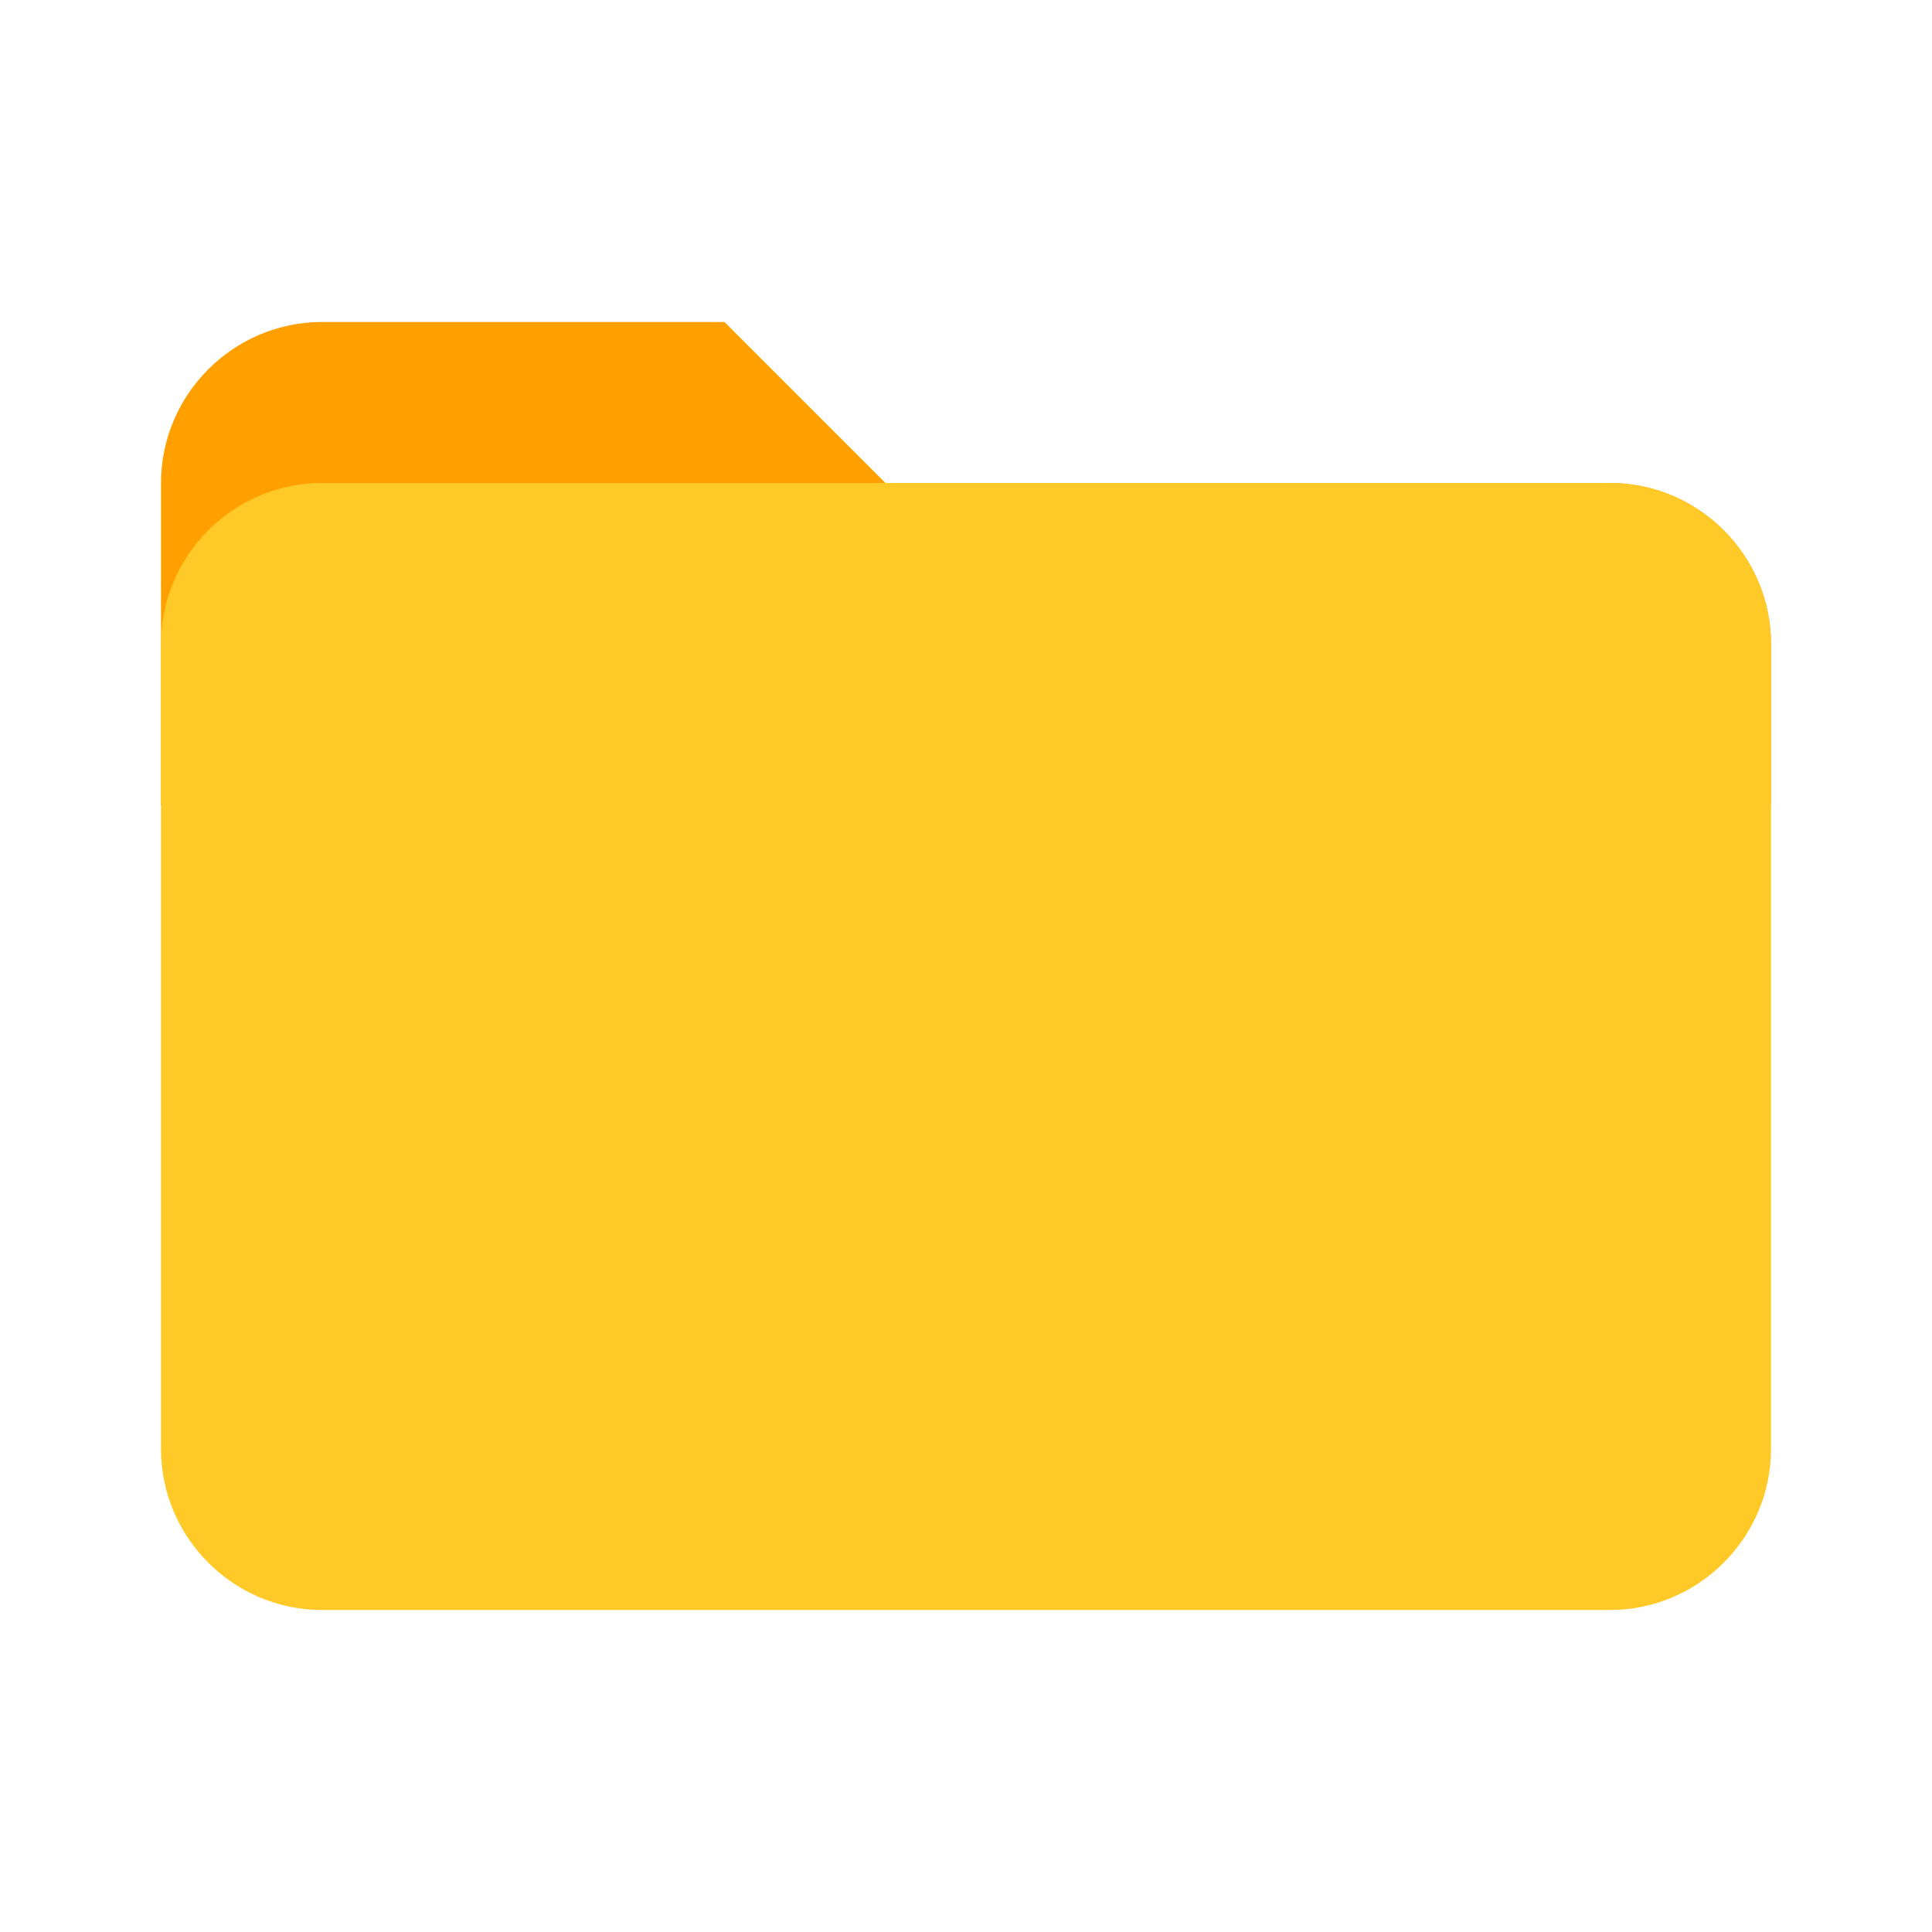
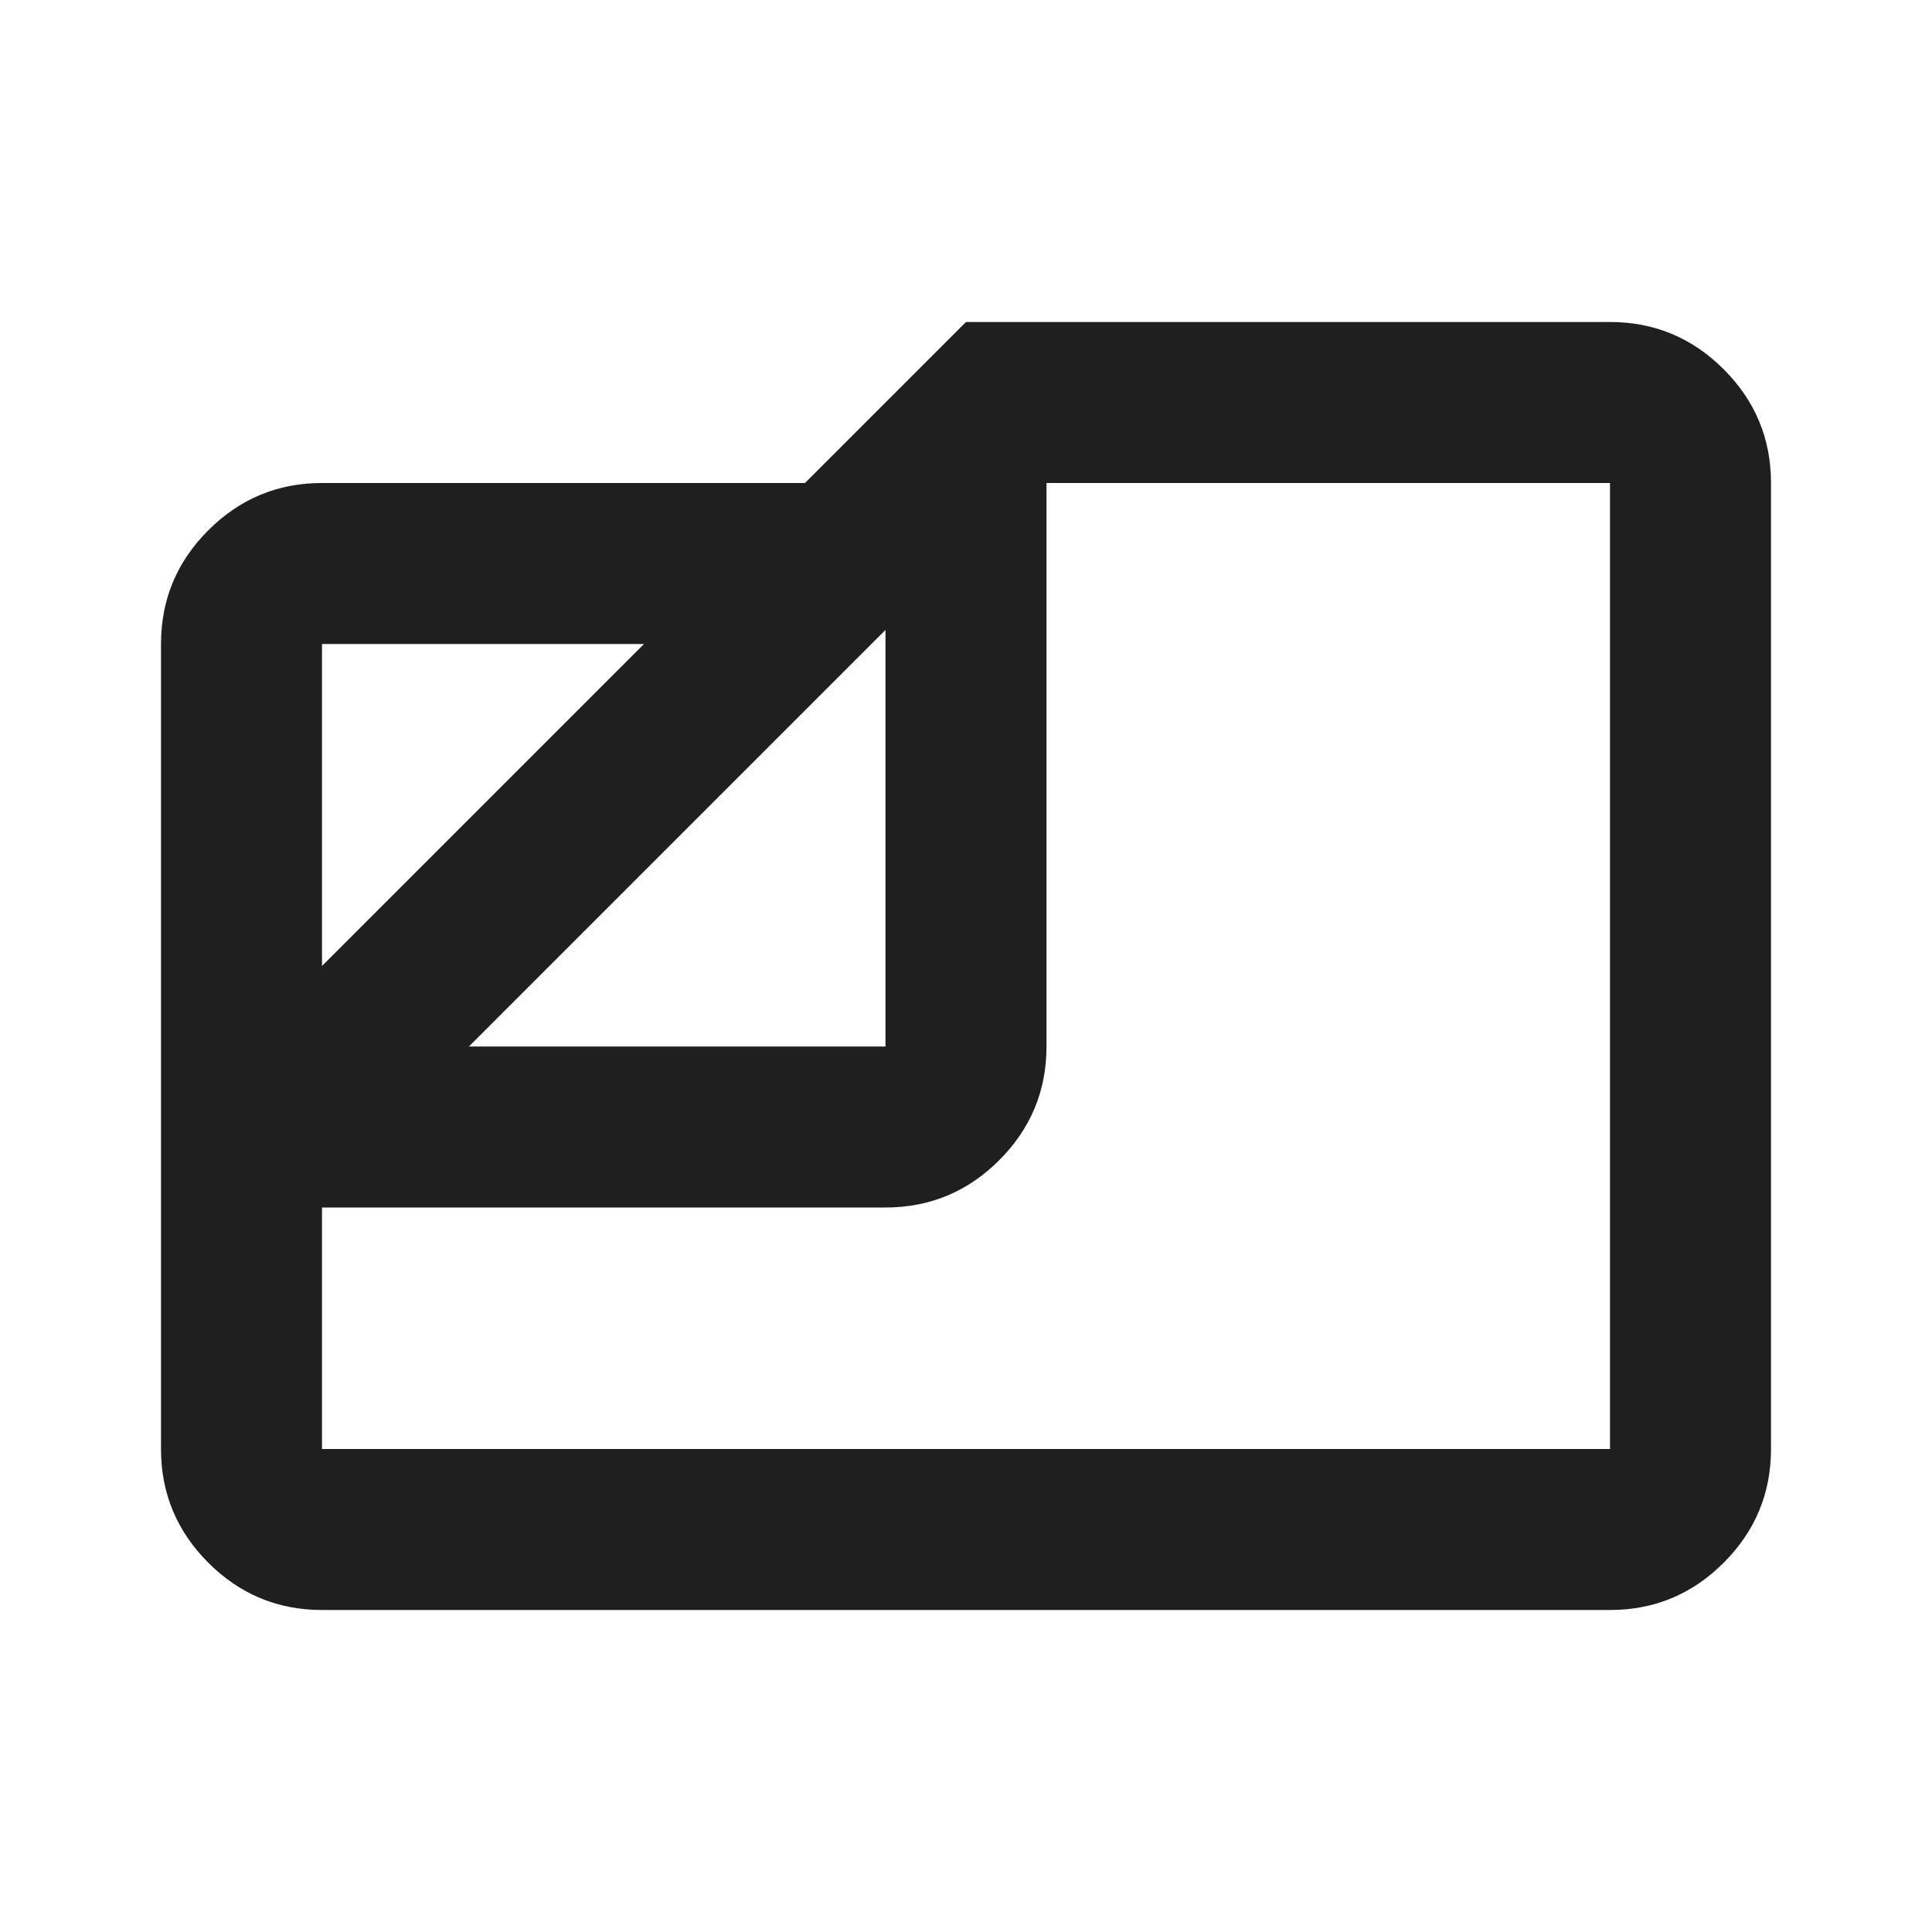
- <svg xmlns="http://www.w3.org/2000/svg" width="800px" height="800px" viewBox="0 0 1024 1024" class="icon" version="1.1">
-   <path d="M853.333 256H469.333l-85.333-85.333H170.667c-46.933 0-85.333 38.4-85.333 85.333v170.667h853.333v-85.333c0-46.933-38.4-85.333-85.333-85.333z" fill="#FFA000" />
-   <path d="M853.333 256H170.667c-46.933 0-85.333 38.4-85.333 85.333v426.667c0 46.933 38.4 85.333 85.333 85.333h682.667c46.933 0 85.333-38.4 85.333-85.333V341.333c0-46.933-38.4-85.333-85.333-85.333z" fill="#FFCA28" />
+ <svg xmlns="http://www.w3.org/2000/svg" height="24px" viewBox="0 -960 960 960" width="24px" fill="#1f1f1f">
+   <path d="M160-160q-33 0-56.5-23.5T80-240v-400q0-33 23.5-56.5T160-720h240l80-80h320q33 0 56.5 23.5T880-720v480q0 33-23.5 56.5T800-160H160Zm73-280h207v-207L233-440Zm-73-40 160-160H160v160Zm0 120v120h640v-480H520v280q0 33-23.5 56.5T440-360H160Zm280-160Z" />
</svg>
